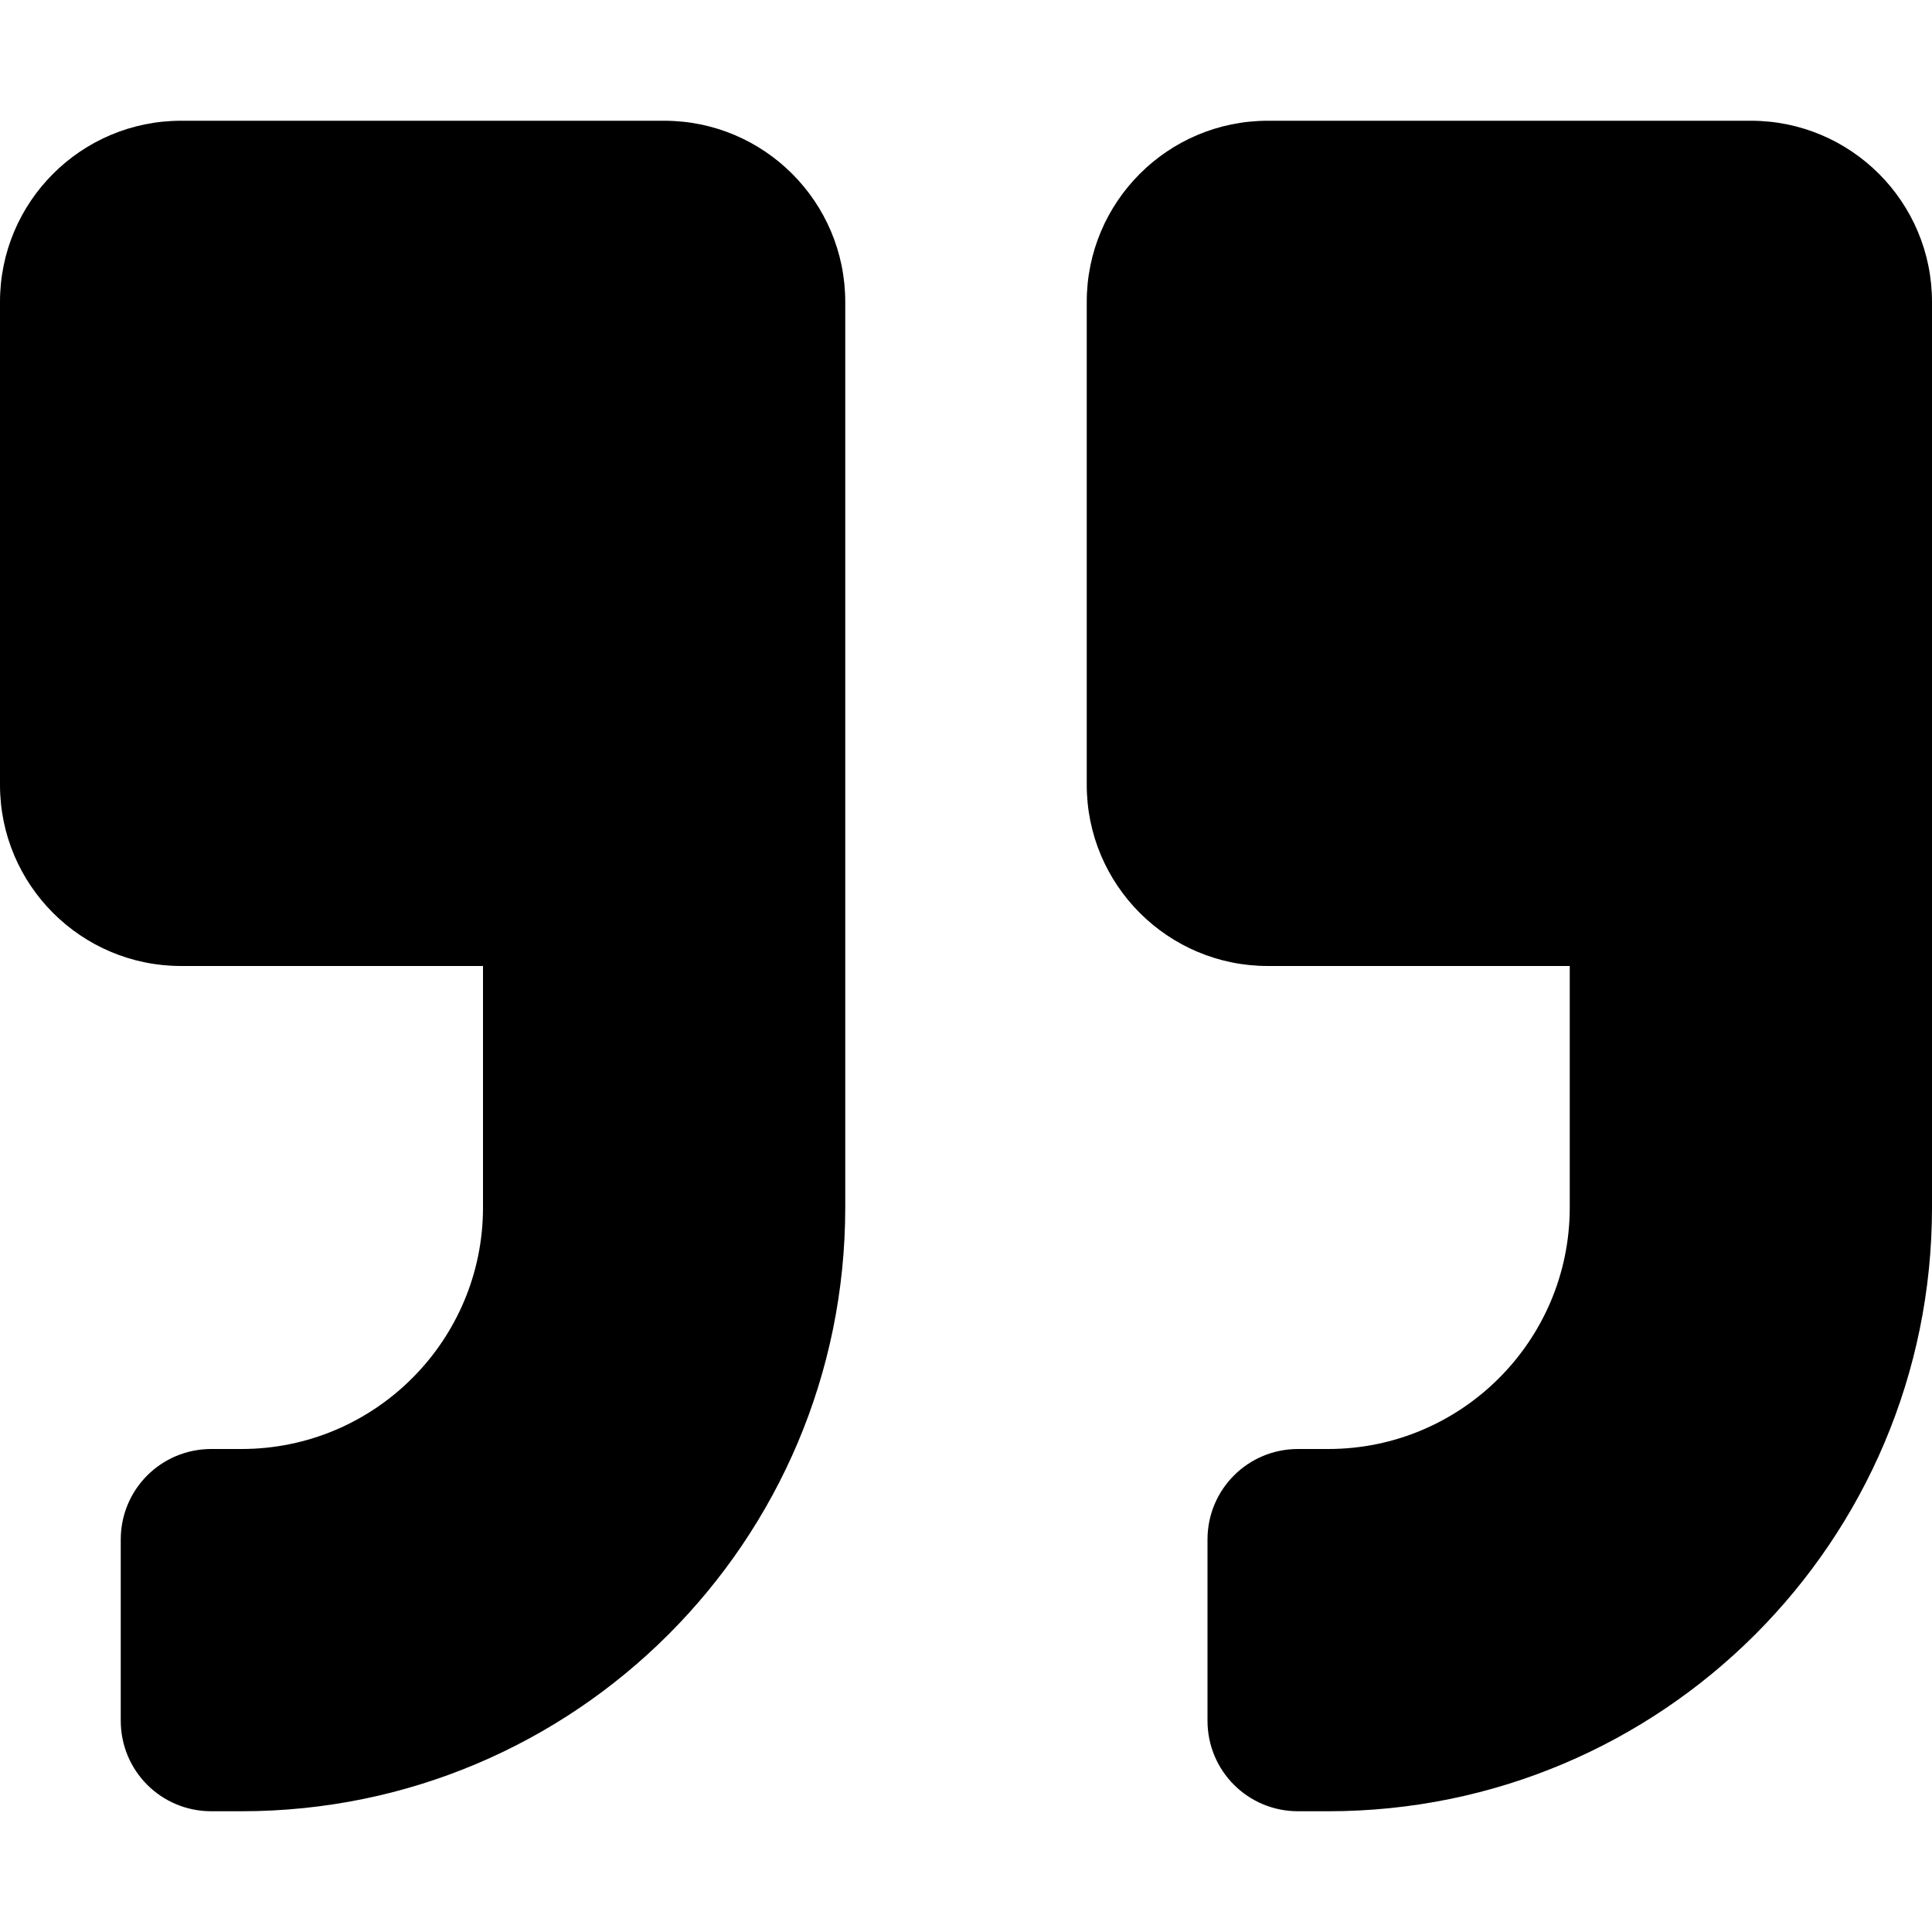
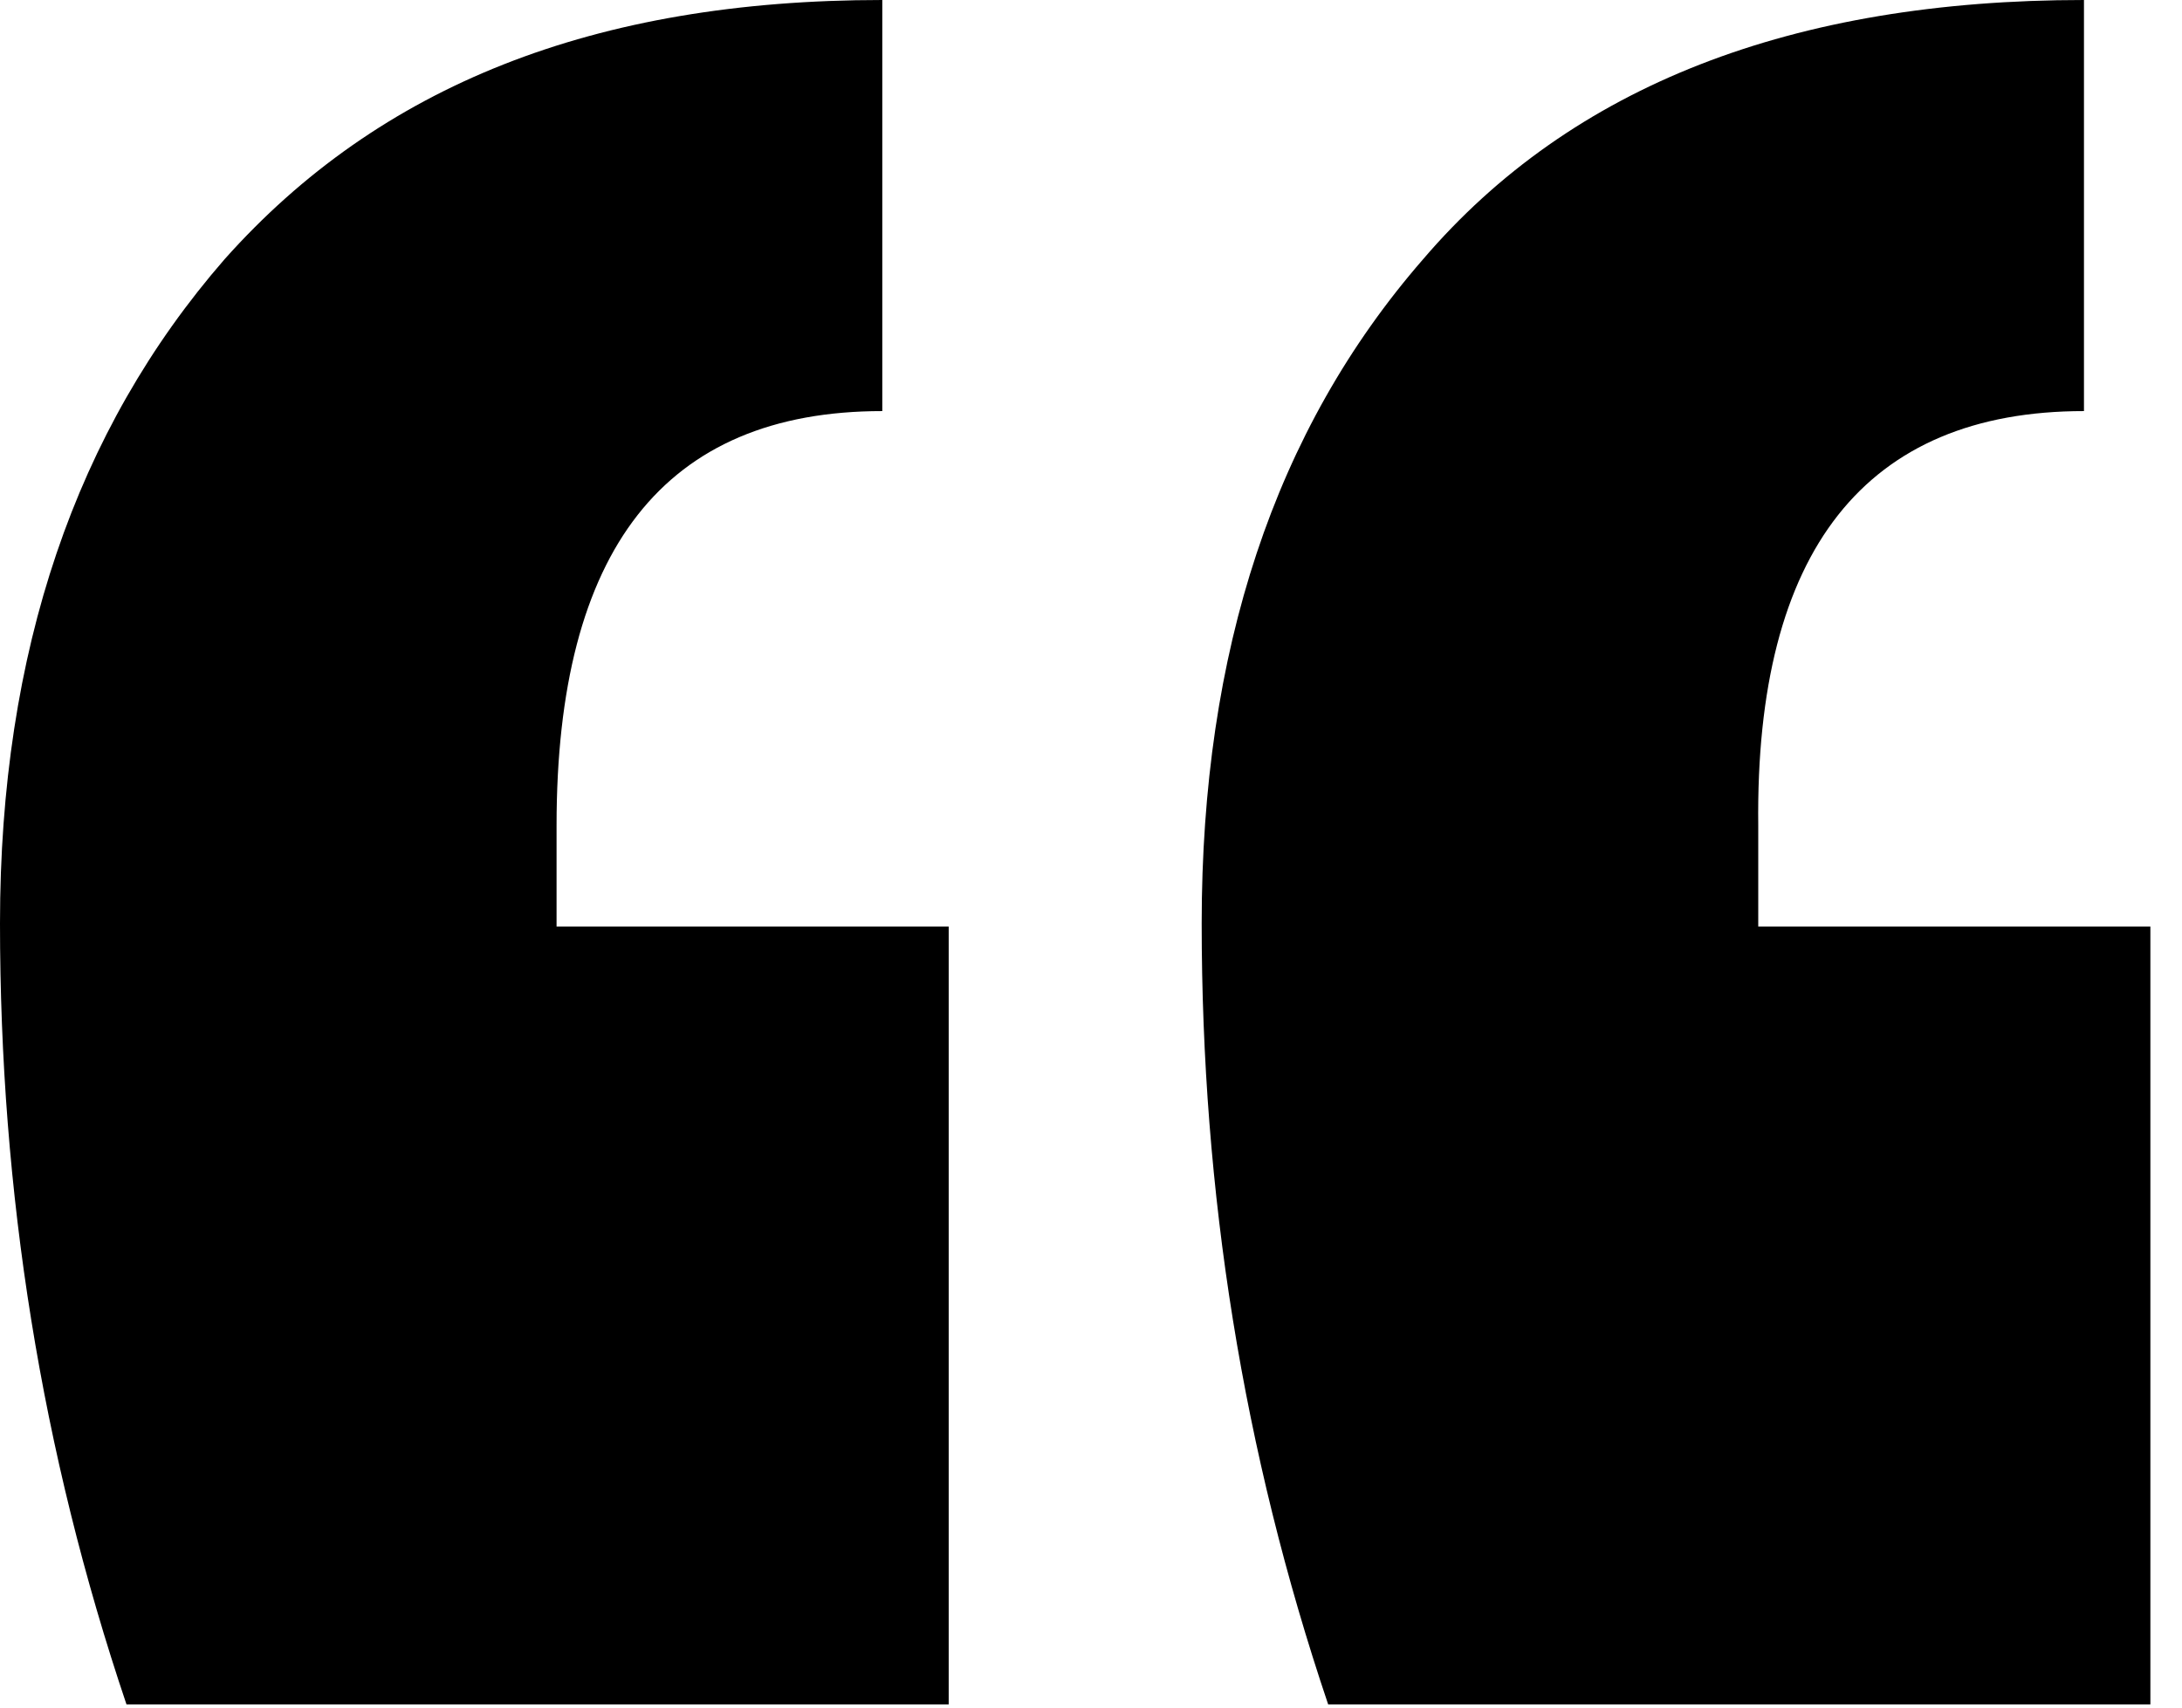
- <svg xmlns="http://www.w3.org/2000/svg" aria-hidden="true" data-prefix="fas" data-icon="quote-right" class="svg-inline--fa fa-quote-right fa-w-16" role="img" viewBox="0 0 512 512">
-   <path fill="currentColor" d="M464 32H336c-26.5 0-48 21.5-48 48v128c0 26.5 21.5 48 48 48h80v64c0 35.3-28.7 64-64 64h-8c-13.3 0-24 10.7-24 24v48c0 13.3 10.7 24 24 24h8c88.4 0 160-71.6 160-160V80c0-26.5-21.5-48-48-48zm-288 0H48C21.5 32 0 53.5 0 80v128c0 26.5 21.5 48 48 48h80v64c0 35.3-28.7 64-64 64h-8c-13.3 0-24 10.7-24 24v48c0 13.3 10.7 24 24 24h8c88.4 0 160-71.6 160-160V80c0-26.5-21.5-48-48-48z" />
+ <svg xmlns="http://www.w3.org/2000/svg" viewBox="0 0 69 54">
+   <path fill-rule="evenodd" d="M68 29.3H55.6v-3.2C55.5 17.4 59 13 65.9 13V0C56.7 0 49.7 2.7 45 8.2c-4.7 5.4-7 12.4-7 21 0 8.5 1.3 16.7 4 24.7h26V29.3zm-37.9 0H17.6v-3.2C17.6 17.4 21 13 27.9 13V0C18.8 0 12 2.7 7.1 8.2 2.4 13.6 0 20.6 0 29.2c0 8.5 1.3 16.7 4 24.7H30V29.3z" />
</svg>
